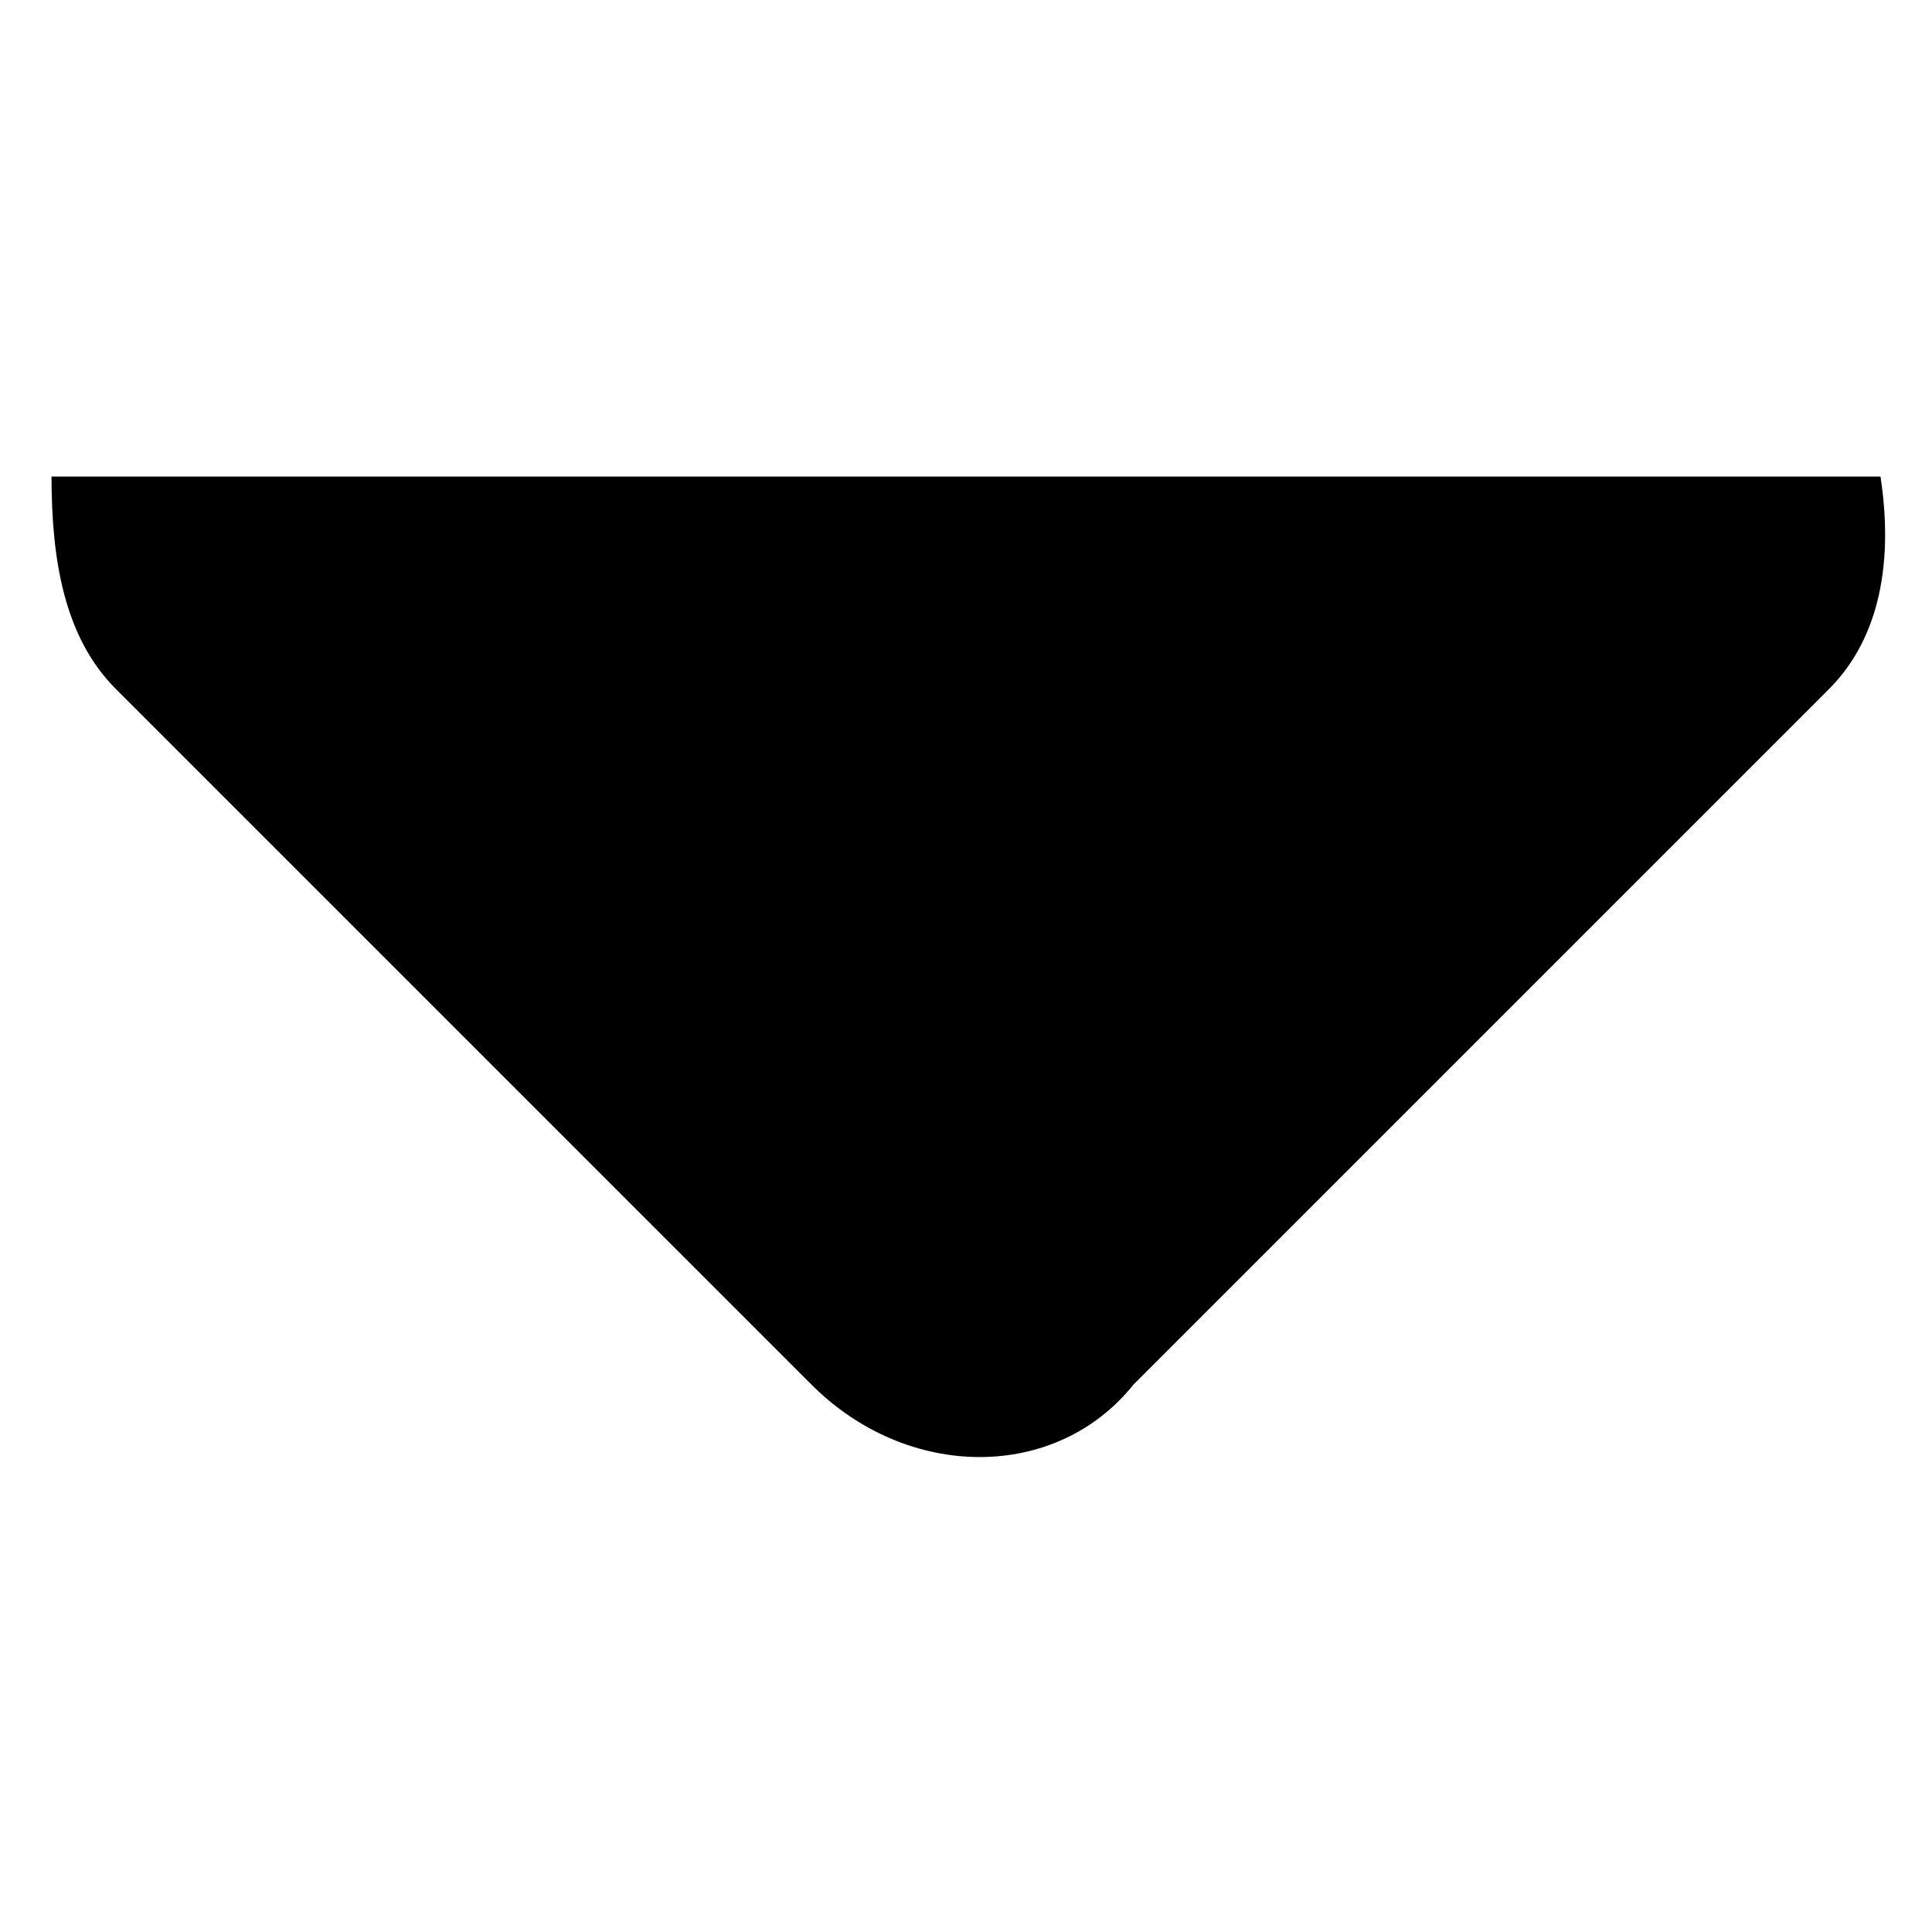
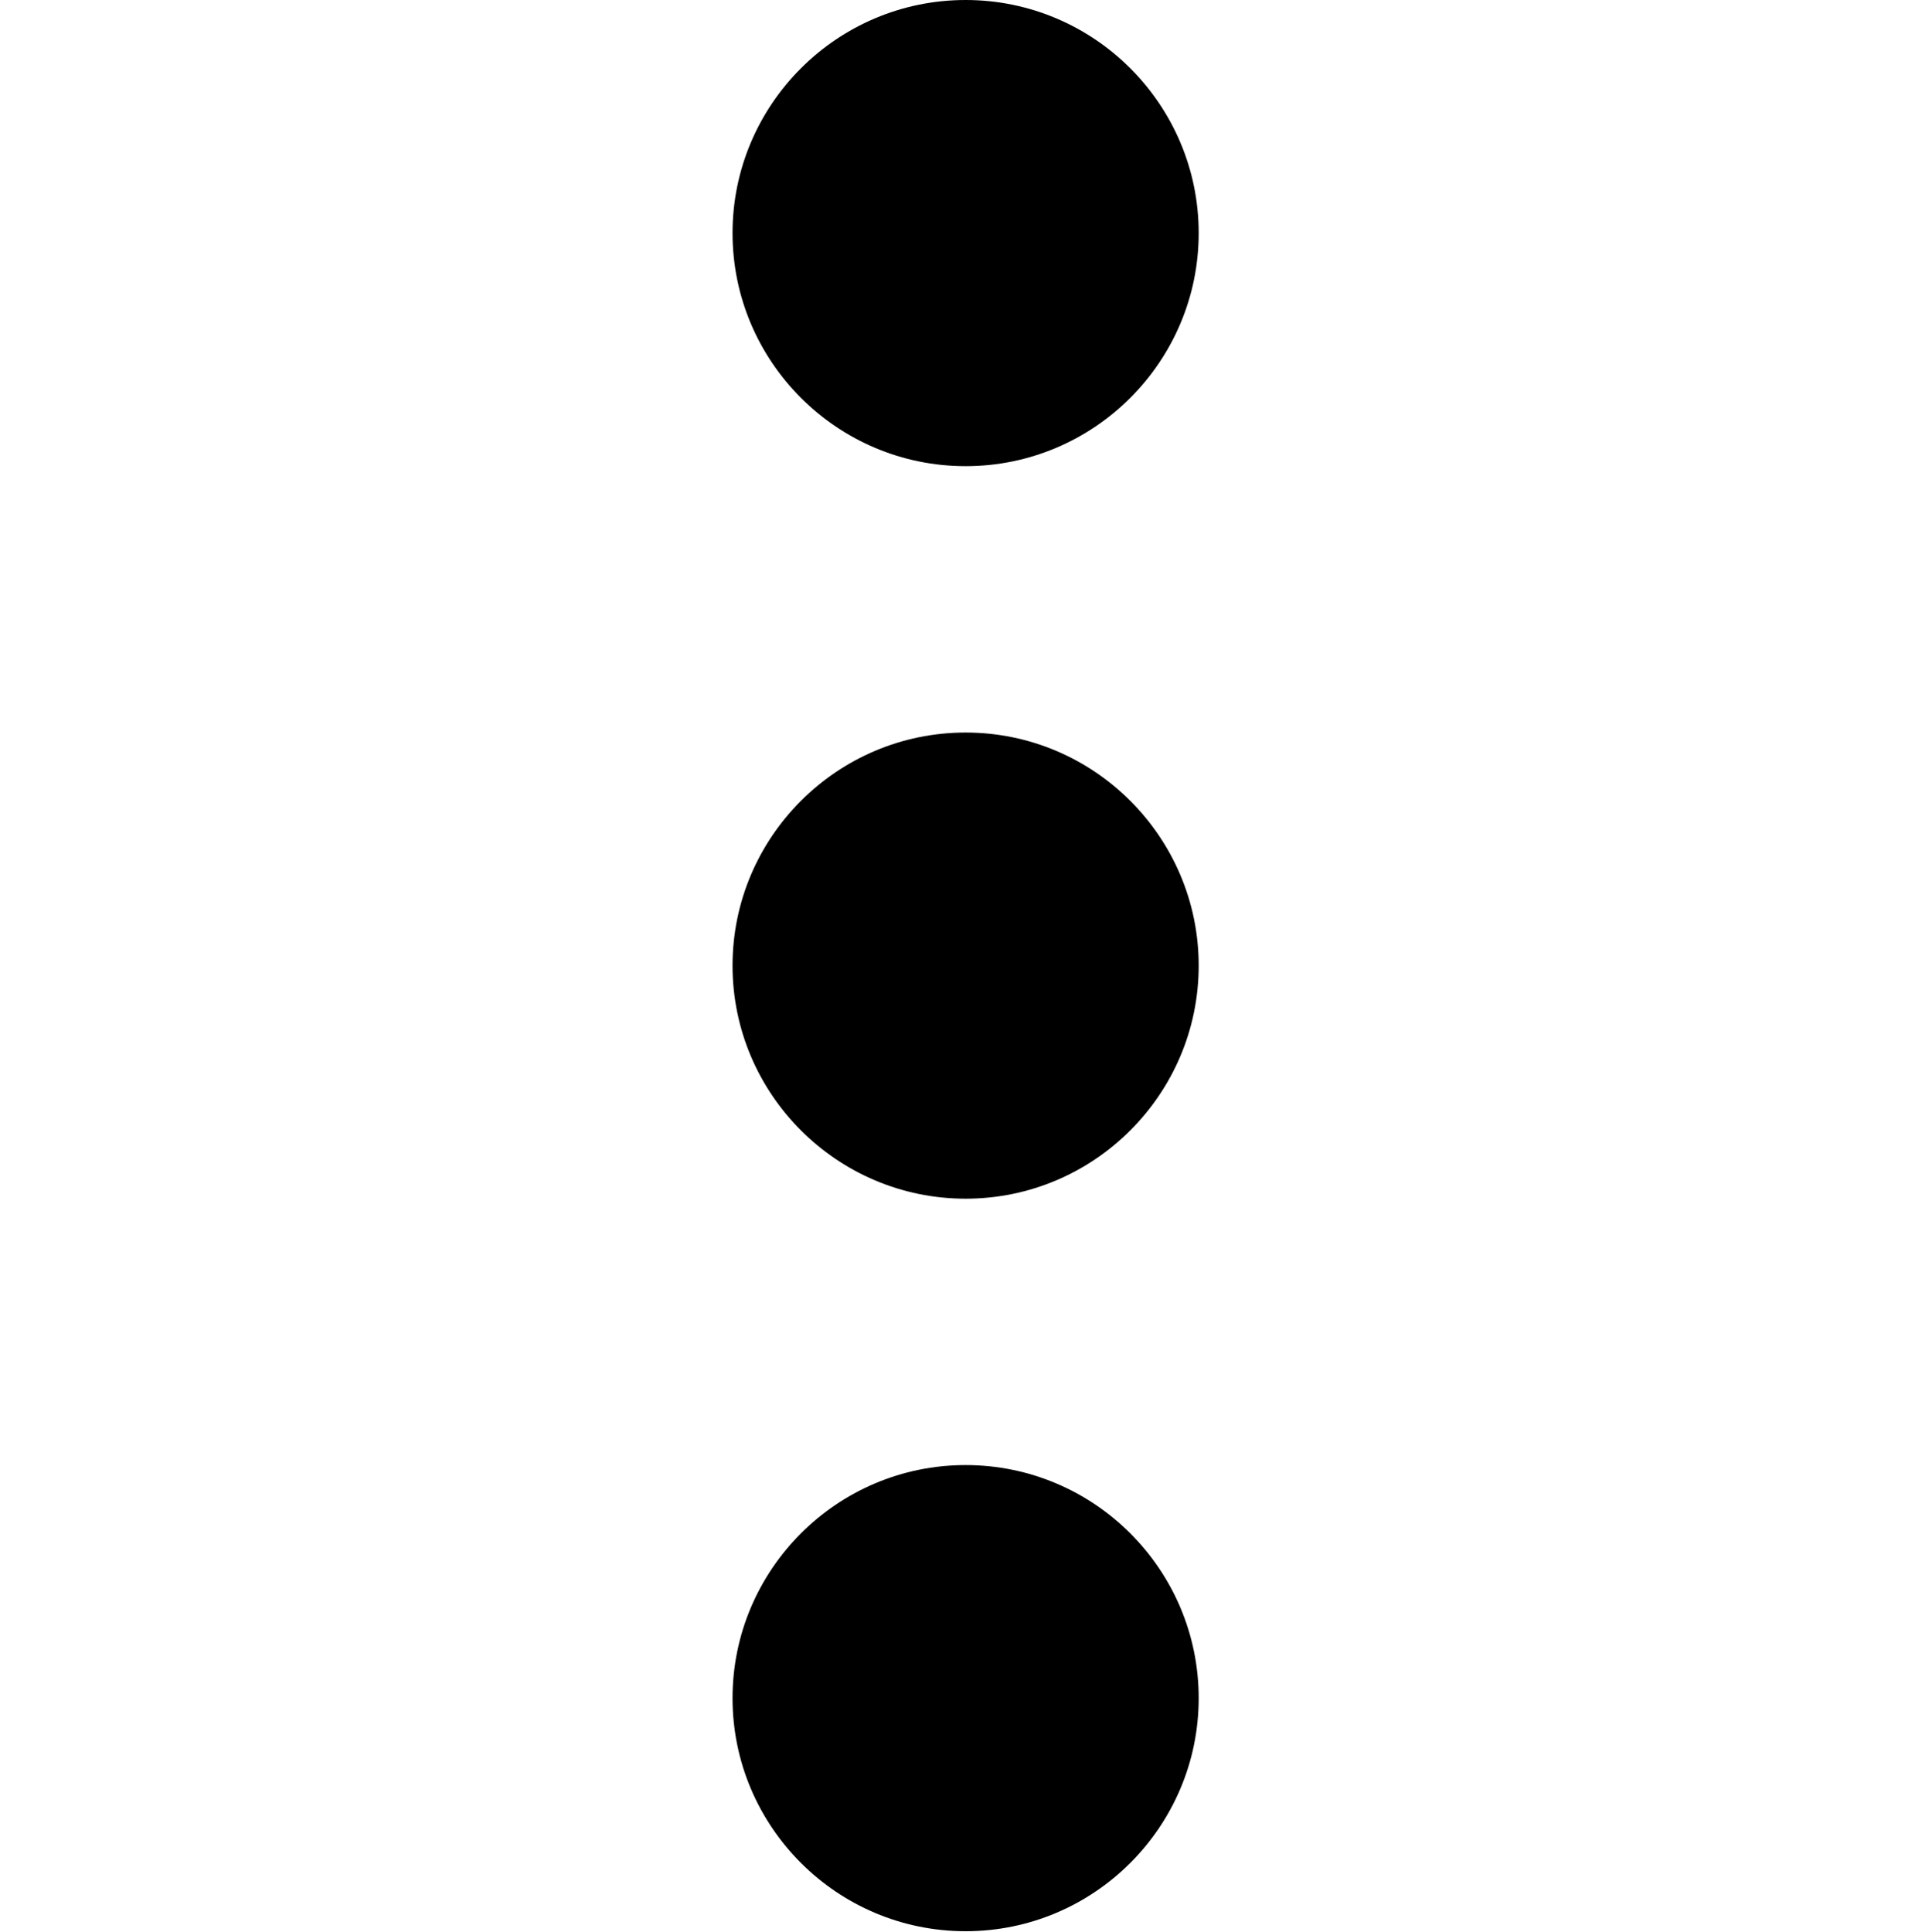
- <svg xmlns="http://www.w3.org/2000/svg" version="1.1" id="svg2" x="0px" y="0px" viewBox="0 0 30 30" style="enable-background:new 0 0 30 30;" xml:space="preserve">
-   <path id="path4" d="M1.8,10.7l10.8,10.8c1.5,1.5,3.8,1.5,5,0l10.8-10.8c0.8-0.8,1-2,0.8-3.3H0.8  C0.8,8.7,1,9.9,1.8,10.7z" />
+ <svg xmlns="http://www.w3.org/2000/svg" version="1.1" id="Layer_1" x="0px" y="0px" viewBox="0 0 290 290" style="enable-background:new 0 0 290 290;" xml:space="preserve">
+   <g>
+     <path d="M110,35c0,19.3,15.7,35,35,35s35-15.7,35-35S164.3,0,145,0S110,15.7,110,35z" />
+     <path d="M110,255c0,19.3,15.7,35,35,35s35-15.7,35-35s-15.7-35-35-35S110,235.7,110,255z" />
+     <path d="M110,145c0,19.3,15.7,35,35,35s35-15.7,35-35s-15.7-35-35-35S110,125.7,110,145z" />
+   </g>
</svg>
